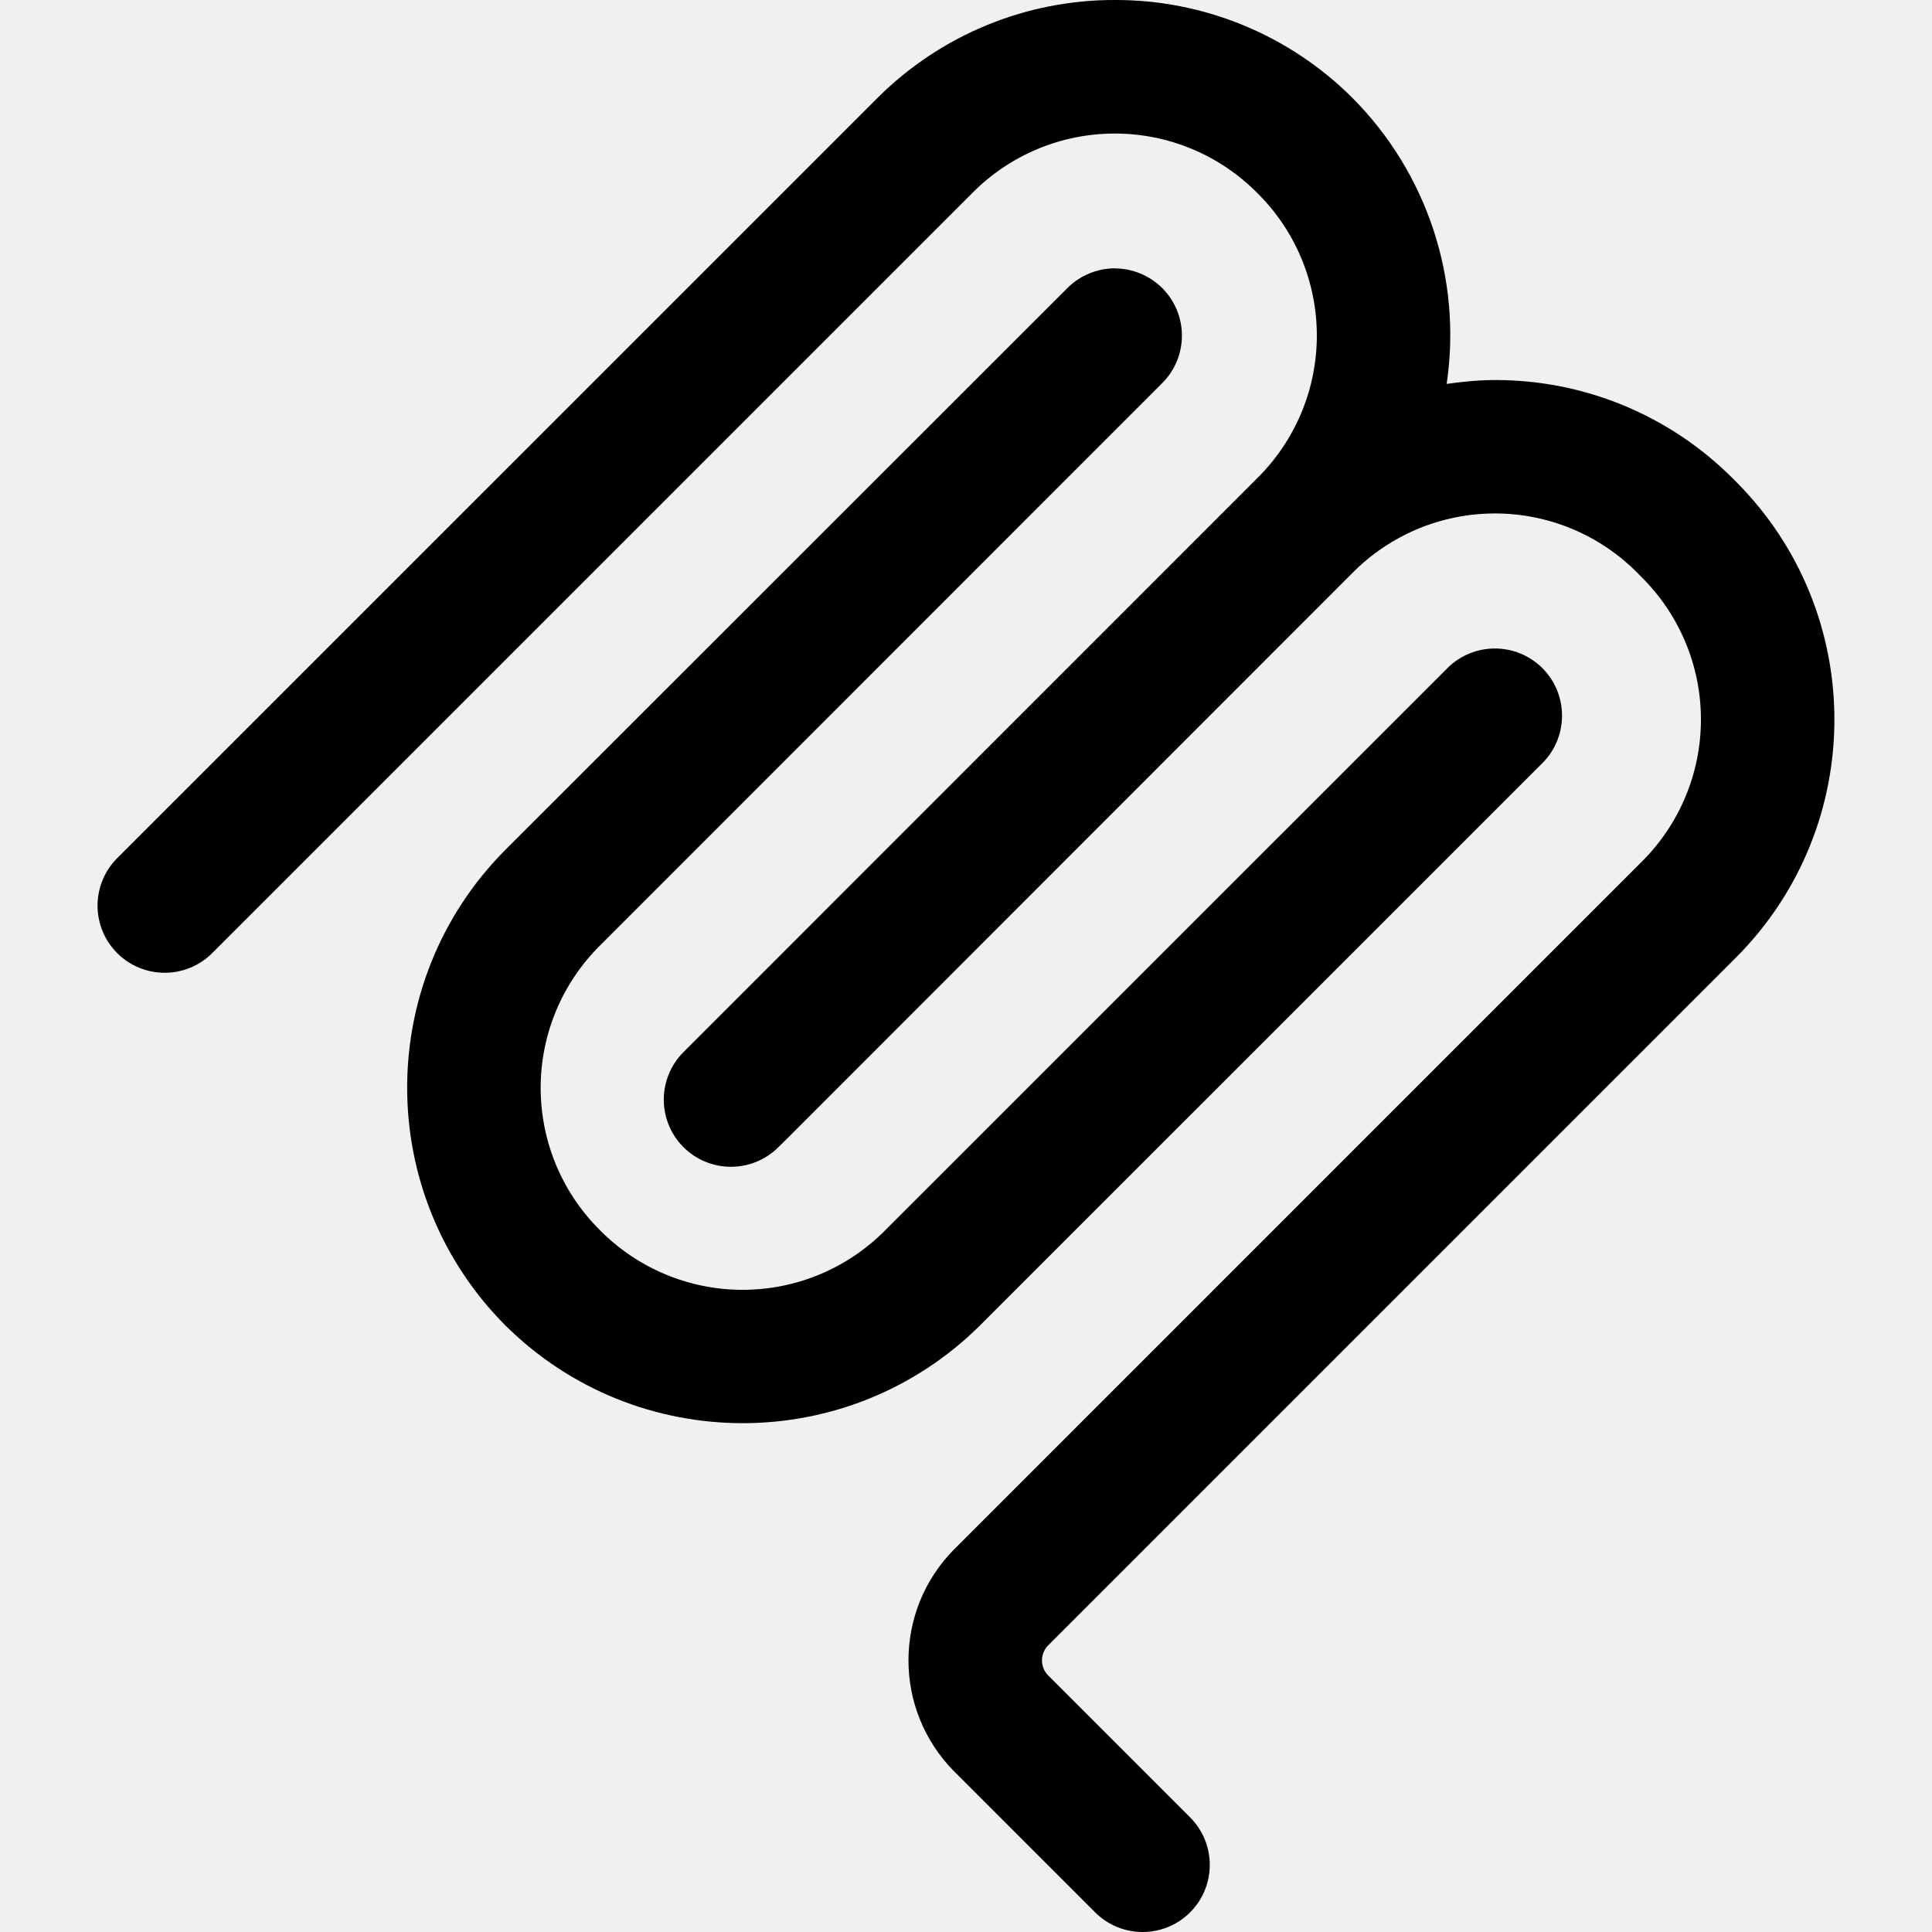
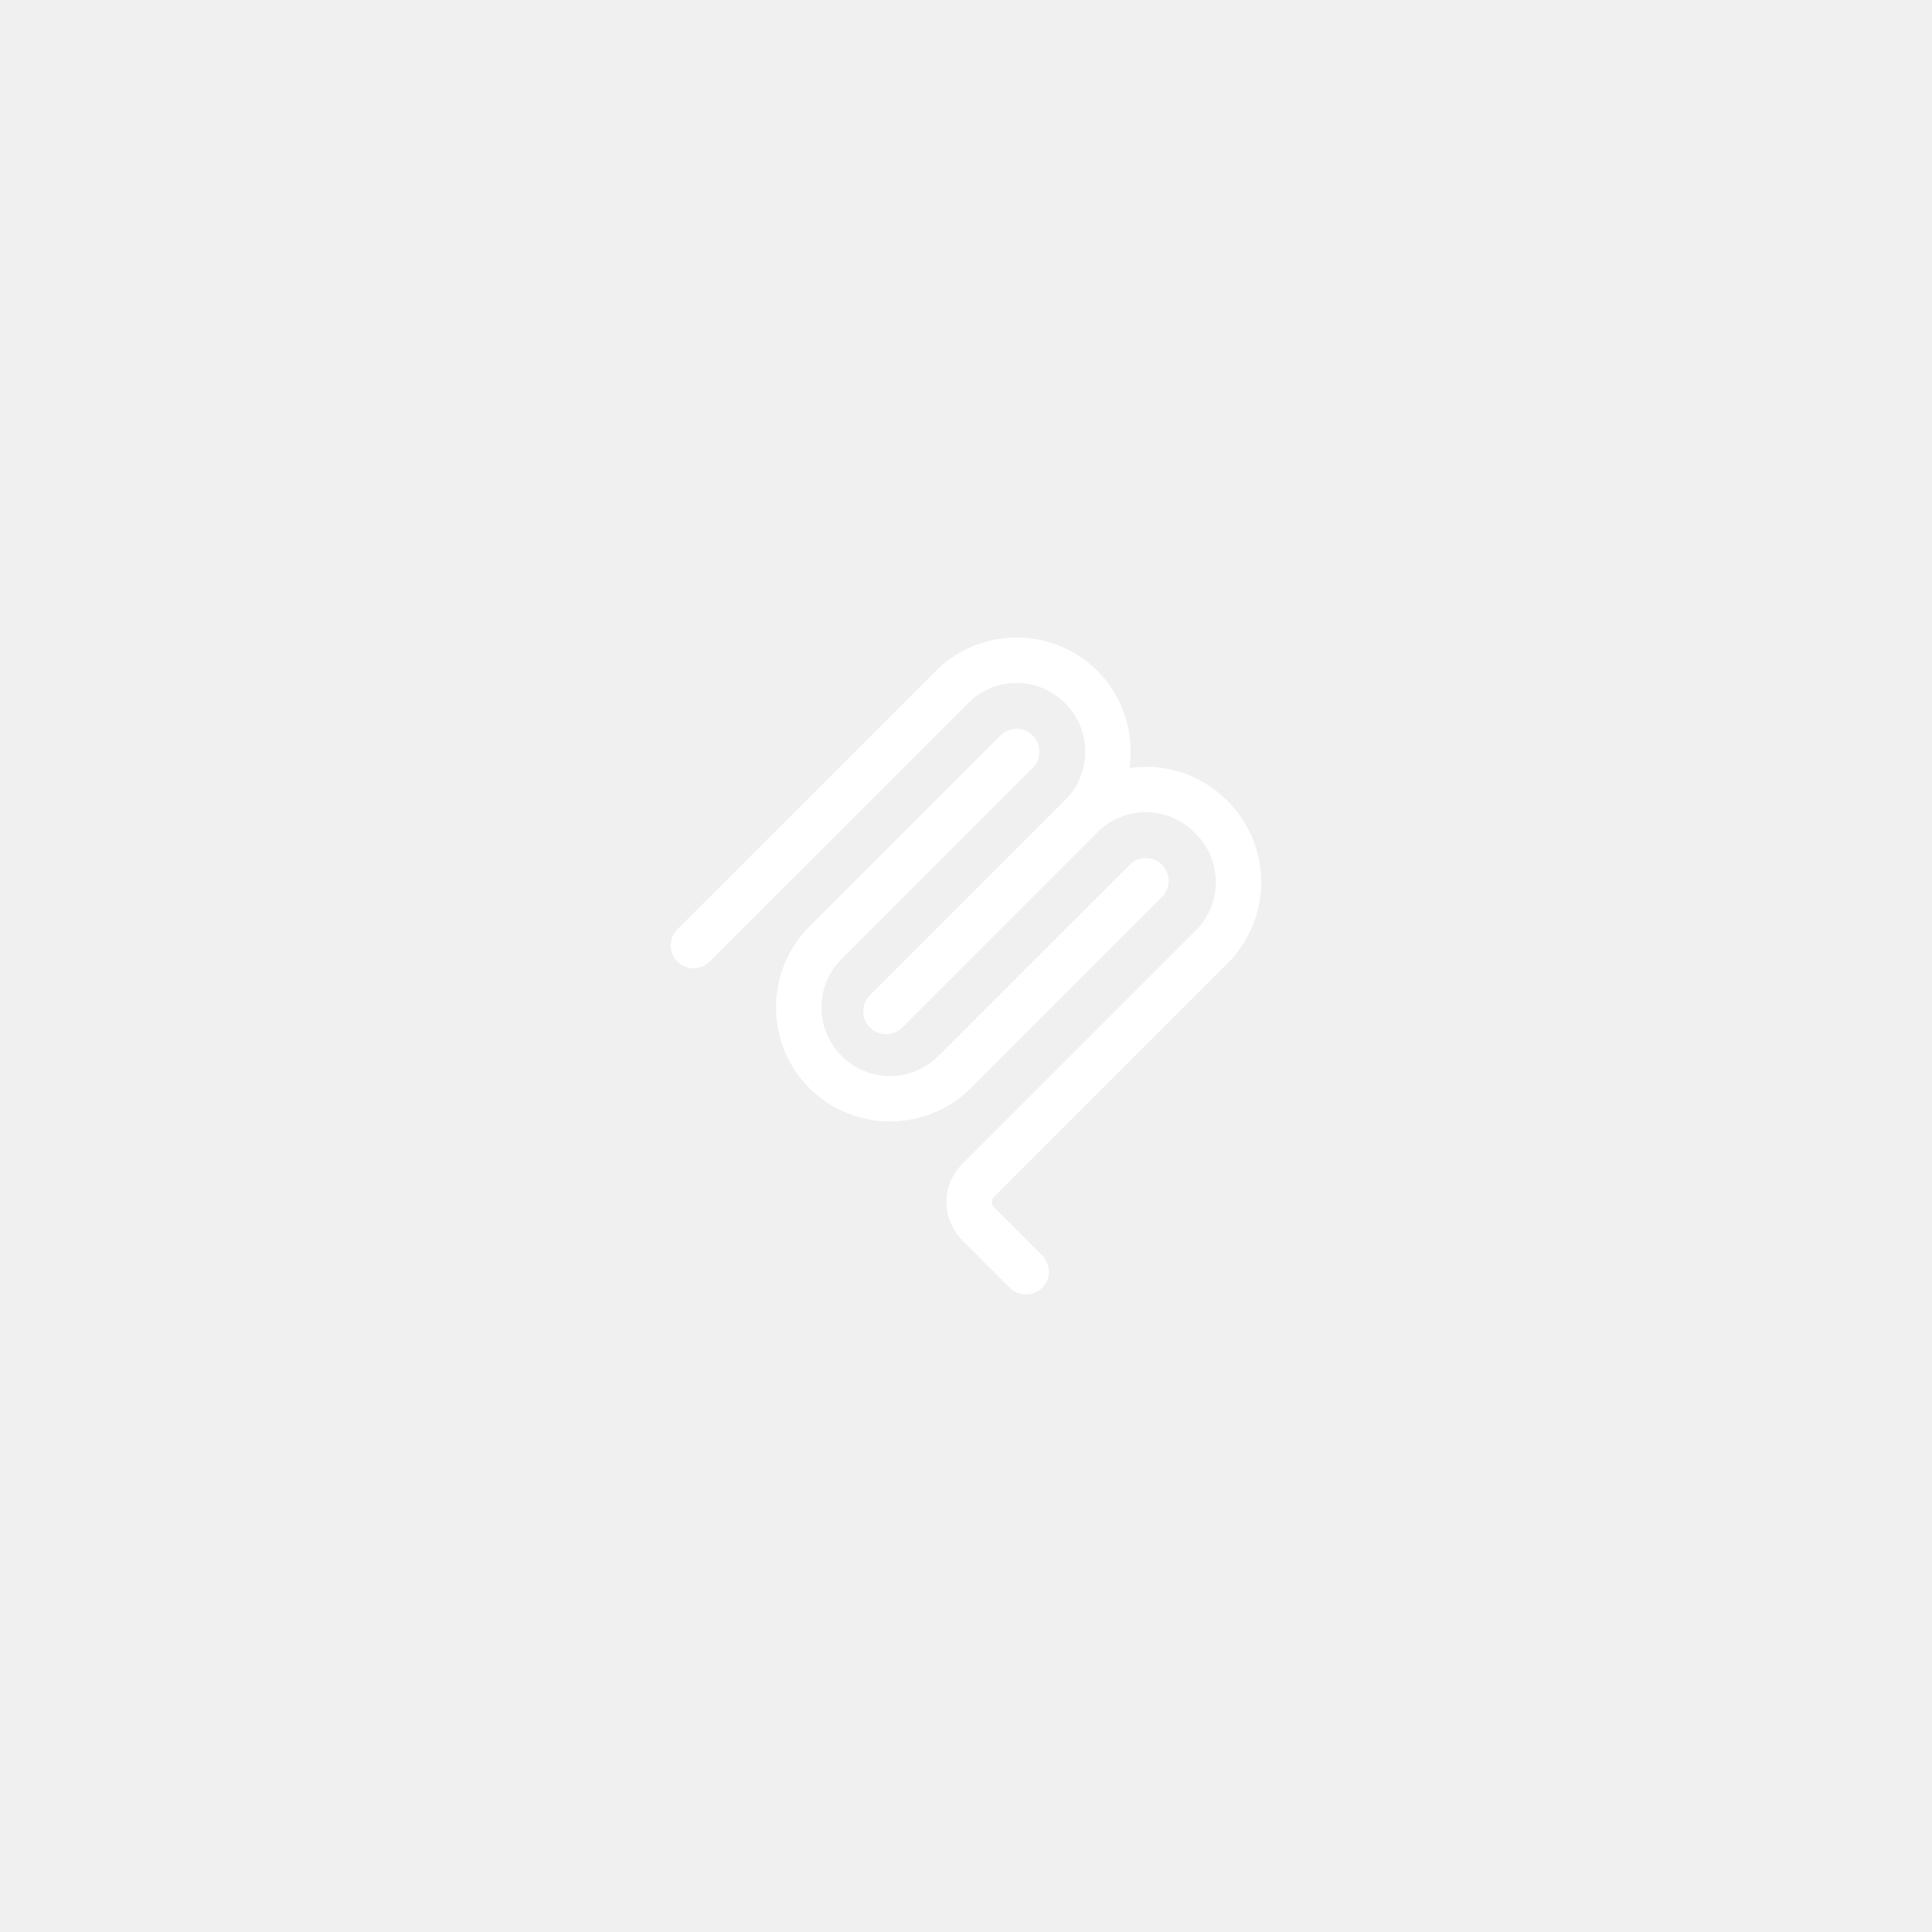
- <svg xmlns="http://www.w3.org/2000/svg" viewBox="0 0 24 24" fill="currentColor">
-   <path d="M13.85 0a4.16 4.16 0 0 0-2.95 1.217L1.456 10.66a.835.835 0 0 0 0 1.18.835.835 0 0 0 1.18 0l9.442-9.442a2.49 2.49 0 0 1 3.541 0 2.49 2.49 0 0 1 0 3.541L8.59 12.97l-.1.1a.835.835 0 0 0 0 1.18.835.835 0 0 0 1.18 0l.1-.098 7.03-7.034a2.49 2.49 0 0 1 3.542 0l.049.05a2.49 2.49 0 0 1 0 3.54l-8.54 8.54a1.96 1.96 0 0 0 0 2.755l1.753 1.753a.835.835 0 0 0 1.18 0 .835.835 0 0 0 0-1.18l-1.753-1.753a.266.266 0 0 1 0-.394l8.54-8.54a4.185 4.185 0 0 0 0-5.9l-.05-.05a4.16 4.16 0 0 0-2.95-1.218c-.2 0-.401.02-.6.048a4.17 4.17 0 0 0-1.17-3.552A4.16 4.16 0 0 0 13.85 0m0 3.333a.84.84 0 0 0-.59.245L6.275 10.56a4.186 4.186 0 0 0 0 5.902 4.186 4.186 0 0 0 5.902 0L19.16 9.48a.835.835 0 0 0 0-1.18.835.835 0 0 0-1.18 0l-6.985 6.984a2.49 2.49 0 0 1-3.54 0 2.49 2.49 0 0 1 0-3.54l6.983-6.985a.835.835 0 0 0 0-1.18.84.84 0 0 0-.59-.245" />
+ <svg xmlns="http://www.w3.org/2000/svg" width="100" height="100" viewBox="0 0 100 100" fill="none">
+   <g clip-path="url(#clip0_49_179)">
+     <path d="M52.621 33C51.845 32.998 51.077 33.15 50.359 33.445C49.642 33.741 48.99 34.176 48.442 34.724L35.063 48.102C34.841 48.324 34.717 48.624 34.717 48.938C34.717 49.251 34.841 49.551 35.063 49.773C35.285 49.995 35.585 50.119 35.898 50.119C36.212 50.119 36.513 49.995 36.734 49.773L50.111 36.397C50.439 36.065 50.829 35.802 51.26 35.622C51.69 35.443 52.152 35.35 52.619 35.35C53.085 35.35 53.547 35.443 53.978 35.622C54.408 35.802 54.799 36.065 55.127 36.397C55.459 36.725 55.722 37.116 55.902 37.546C56.081 37.977 56.174 38.439 56.174 38.905C56.174 39.372 56.081 39.834 55.902 40.264C55.722 40.695 55.459 41.086 55.127 41.414L45.169 51.374L45.028 51.516C44.806 51.738 44.682 52.038 44.682 52.352C44.682 52.665 44.806 52.966 45.028 53.188C45.249 53.409 45.55 53.533 45.863 53.533C46.177 53.533 46.477 53.409 46.699 53.188L46.841 53.049L56.8 43.084C57.128 42.752 57.519 42.488 57.949 42.309C58.38 42.129 58.842 42.036 59.309 42.036C59.776 42.036 60.238 42.129 60.668 42.309C61.099 42.488 61.49 42.752 61.818 43.084L61.887 43.155C62.219 43.483 62.482 43.873 62.662 44.304C62.841 44.734 62.934 45.196 62.934 45.662C62.934 46.129 62.841 46.59 62.662 47.021C62.482 47.451 62.219 47.842 61.887 48.17L49.789 60.268C49.276 60.788 48.987 61.489 48.987 62.219C48.987 62.95 49.276 63.651 49.789 64.171L52.272 66.654C52.494 66.876 52.795 67 53.108 67C53.422 67 53.722 66.876 53.944 66.654C54.166 66.433 54.29 66.132 54.29 65.819C54.29 65.505 54.166 65.204 53.944 64.983L51.461 62.499C51.422 62.464 51.391 62.421 51.369 62.373C51.348 62.325 51.337 62.273 51.337 62.22C51.337 62.168 51.348 62.116 51.369 62.068C51.391 62.02 51.422 61.976 51.461 61.941L63.559 49.843C64.663 48.732 65.282 47.23 65.282 45.664C65.282 44.098 64.663 42.595 63.559 41.484L63.488 41.414C62.939 40.865 62.288 40.43 61.571 40.134C60.853 39.838 60.085 39.686 59.309 39.688C59.026 39.688 58.741 39.716 58.459 39.756C58.593 38.846 58.514 37.917 58.226 37.044C57.938 36.17 57.45 35.376 56.801 34.724C56.252 34.176 55.6 33.741 54.883 33.445C54.166 33.149 53.397 32.998 52.621 33ZM52.621 37.722C52.307 37.723 52.007 37.848 51.785 38.069L41.89 47.96C40.785 49.071 40.165 50.574 40.165 52.141C40.165 53.707 40.785 55.21 41.89 56.321C43.001 57.426 44.504 58.045 46.07 58.045C47.637 58.045 49.14 57.426 50.251 56.321L60.143 46.43C60.365 46.208 60.489 45.908 60.489 45.594C60.489 45.281 60.365 44.98 60.143 44.758C59.922 44.537 59.621 44.413 59.307 44.413C58.994 44.413 58.694 44.537 58.472 44.758L48.576 54.652C48.248 54.984 47.858 55.247 47.427 55.427C46.997 55.606 46.535 55.699 46.069 55.699C45.602 55.699 45.141 55.606 44.71 55.427C44.28 55.247 43.889 54.984 43.561 54.652C43.23 54.324 42.967 53.934 42.787 53.503C42.607 53.073 42.515 52.611 42.515 52.145C42.515 51.678 42.607 51.217 42.787 50.786C42.967 50.356 43.23 49.965 43.561 49.637L53.454 39.742C53.675 39.52 53.8 39.219 53.8 38.906C53.8 38.593 53.675 38.292 53.454 38.07C53.232 37.849 52.931 37.724 52.618 37.723" fill="white" />
+   </g>
+   <defs>
+     <clipPath id="clip0_49_179">
+       <rect width="100" height="100" fill="white" />
+     </clipPath>
+   </defs>
</svg>
